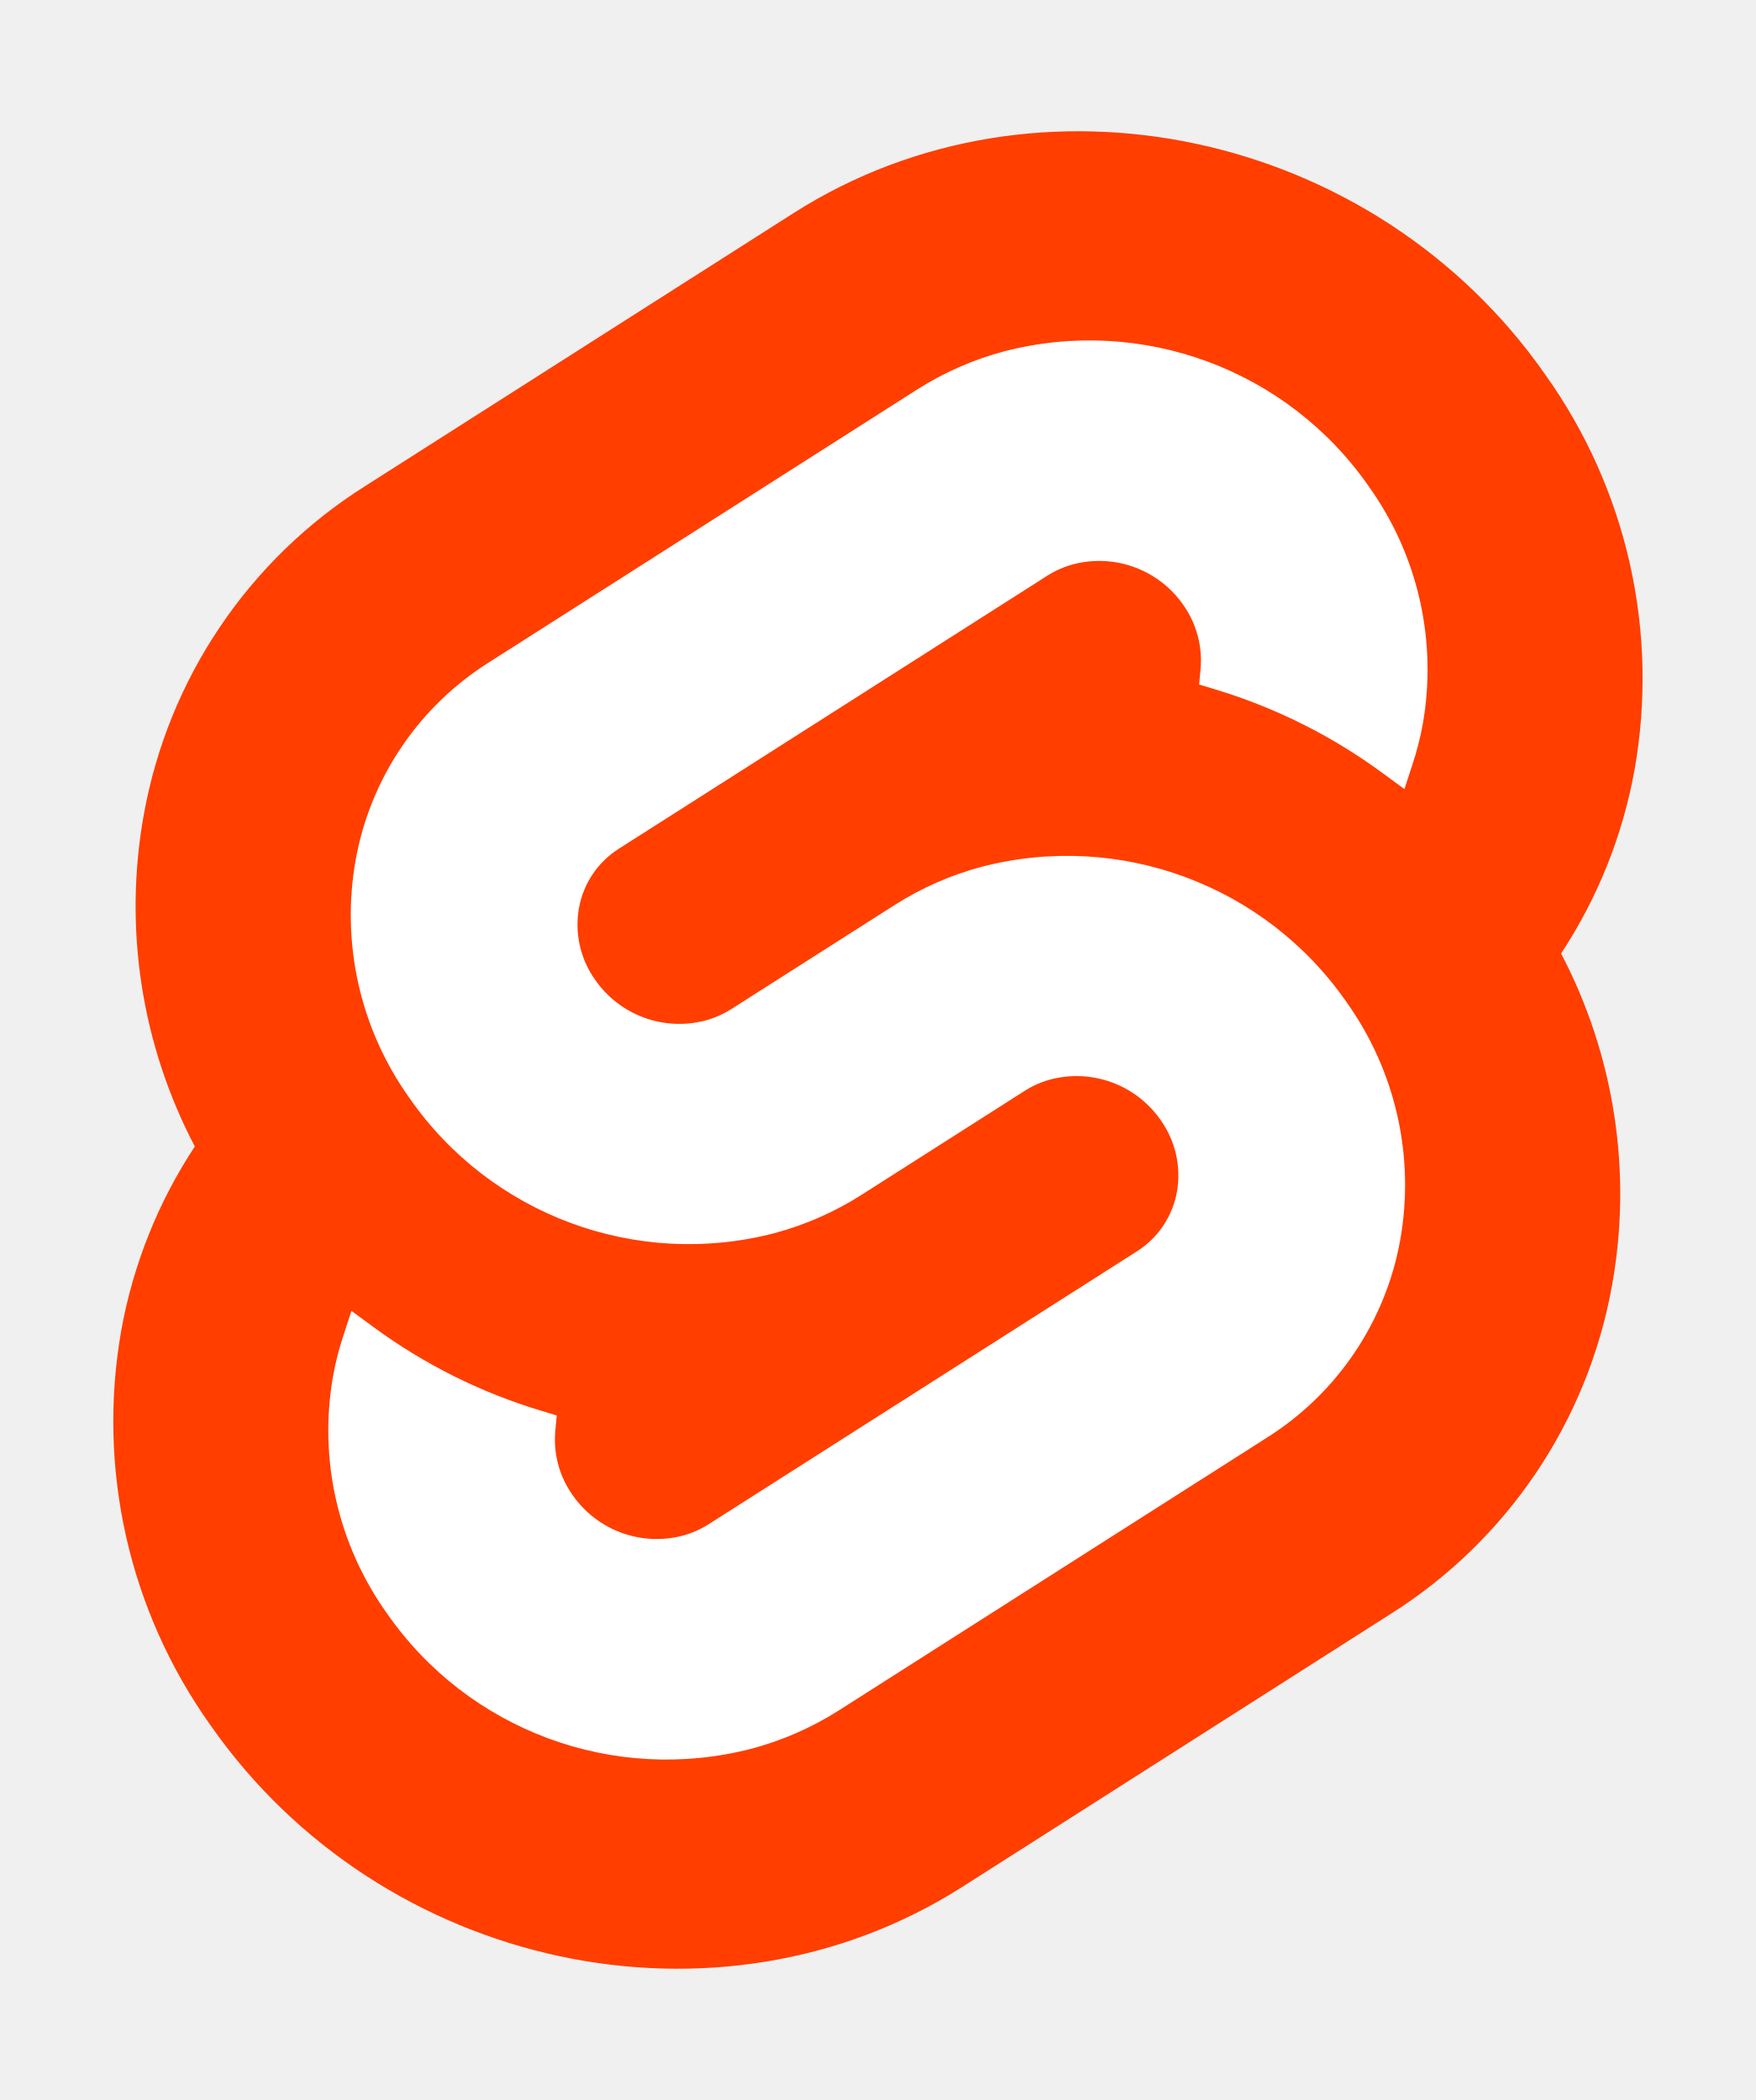
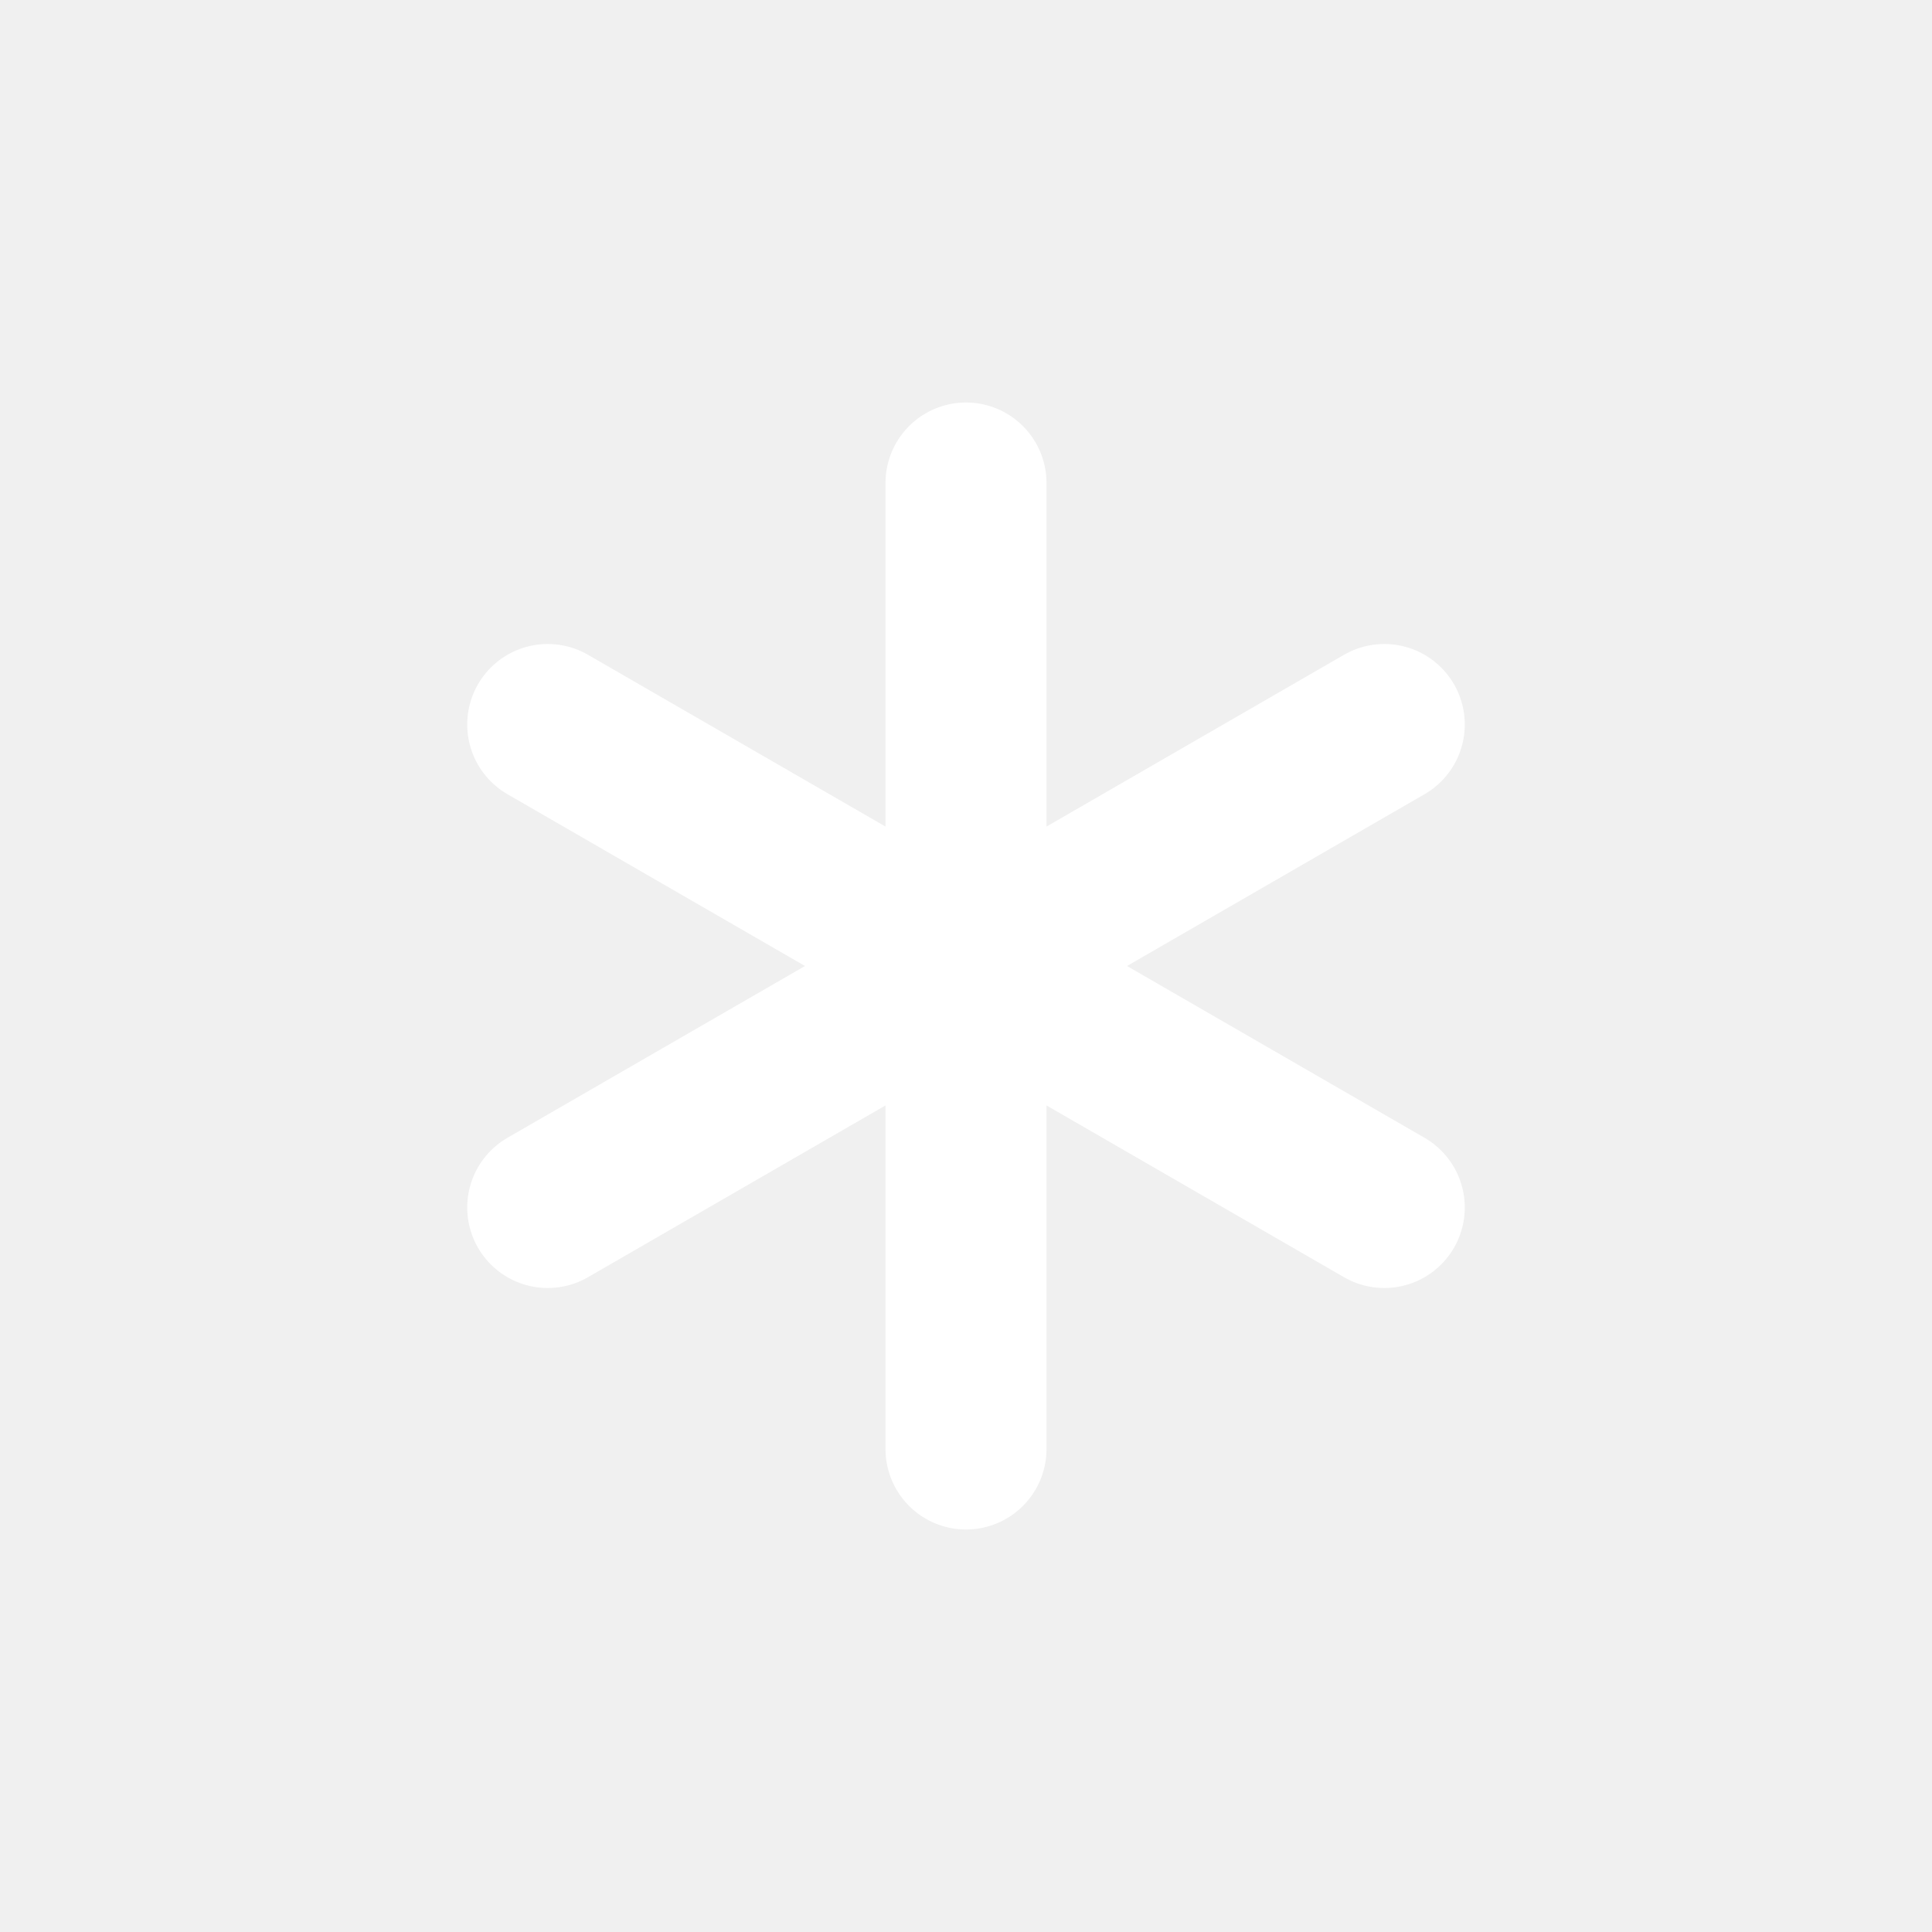
- <svg xmlns="http://www.w3.org/2000/svg" width="107" height="128" viewBox="0 0 107 128">
-   <path d="M94.157 22.819c-10.4-14.885-30.94-19.297-45.792-9.835L22.282 29.608A29.92 29.92 0 0 0 8.764 49.65a31.5 31.5 0 0 0 3.108 20.231 30 30 0 0 0-4.477 11.183 31.9 31.9 0 0 0 5.448 24.116c10.402 14.887 30.942 19.297 45.791 9.835l26.083-16.624A29.92 29.92 0 0 0 98.235 78.35a31.53 31.53 0 0 0-3.105-20.232 30 30 0 0 0 4.474-11.182 31.88 31.88 0 0 0-5.447-24.116" style="fill:#ff3e00" />
-   <path d="M45.817 106.582a20.72 20.72 0 0 1-22.237-8.243 19.17 19.17 0 0 1-3.277-14.503 18 18 0 0 1 .624-2.435l.49-1.498 1.337.981a33.6 33.6 0 0 0 10.203 5.098l.97.294-.09.968a5.85 5.85 0 0 0 1.052 3.878 6.24 6.24 0 0 0 6.695 2.485 5.8 5.8 0 0 0 1.603-.704L69.27 76.28a5.43 5.43 0 0 0 2.45-3.631 5.8 5.8 0 0 0-.987-4.371 6.24 6.24 0 0 0-6.698-2.487 5.7 5.7 0 0 0-1.6.704l-9.953 6.345a19 19 0 0 1-5.296 2.326 20.72 20.72 0 0 1-22.237-8.243 19.17 19.17 0 0 1-3.277-14.502 17.99 17.99 0 0 1 8.13-12.052l26.081-16.623a19 19 0 0 1 5.3-2.329 20.72 20.72 0 0 1 22.237 8.243 19.17 19.17 0 0 1 3.277 14.503 18 18 0 0 1-.624 2.435l-.49 1.498-1.337-.98a33.6 33.6 0 0 0-10.203-5.1l-.97-.294.09-.968a5.86 5.86 0 0 0-1.052-3.878 6.24 6.24 0 0 0-6.696-2.485 5.8 5.8 0 0 0-1.602.704L37.73 51.72a5.42 5.42 0 0 0-2.449 3.63 5.79 5.79 0 0 0 .986 4.372 6.24 6.24 0 0 0 6.698 2.486 5.8 5.8 0 0 0 1.602-.704l9.952-6.342a19 19 0 0 1 5.295-2.328 20.72 20.72 0 0 1 22.237 8.242 19.17 19.17 0 0 1 3.277 14.503 18 18 0 0 1-8.13 12.053l-26.081 16.622a19 19 0 0 1-5.3 2.328" style="fill:#fff" />
+ <svg xmlns="http://www.w3.org/2000/svg" viewBox="0 0 24 24" fill="#ffffff" stroke="#ffffff" stroke-width="2" stroke-linecap="round" stroke-linejoin="round" class="lucide lucide-asterisk-icon lucide-asterisk">
+   <path d="M12 6v12" />
+   <path d="M17.196 9 6.804 15" />
+   <path d="m6.804 9 10.392 6" />
</svg>
